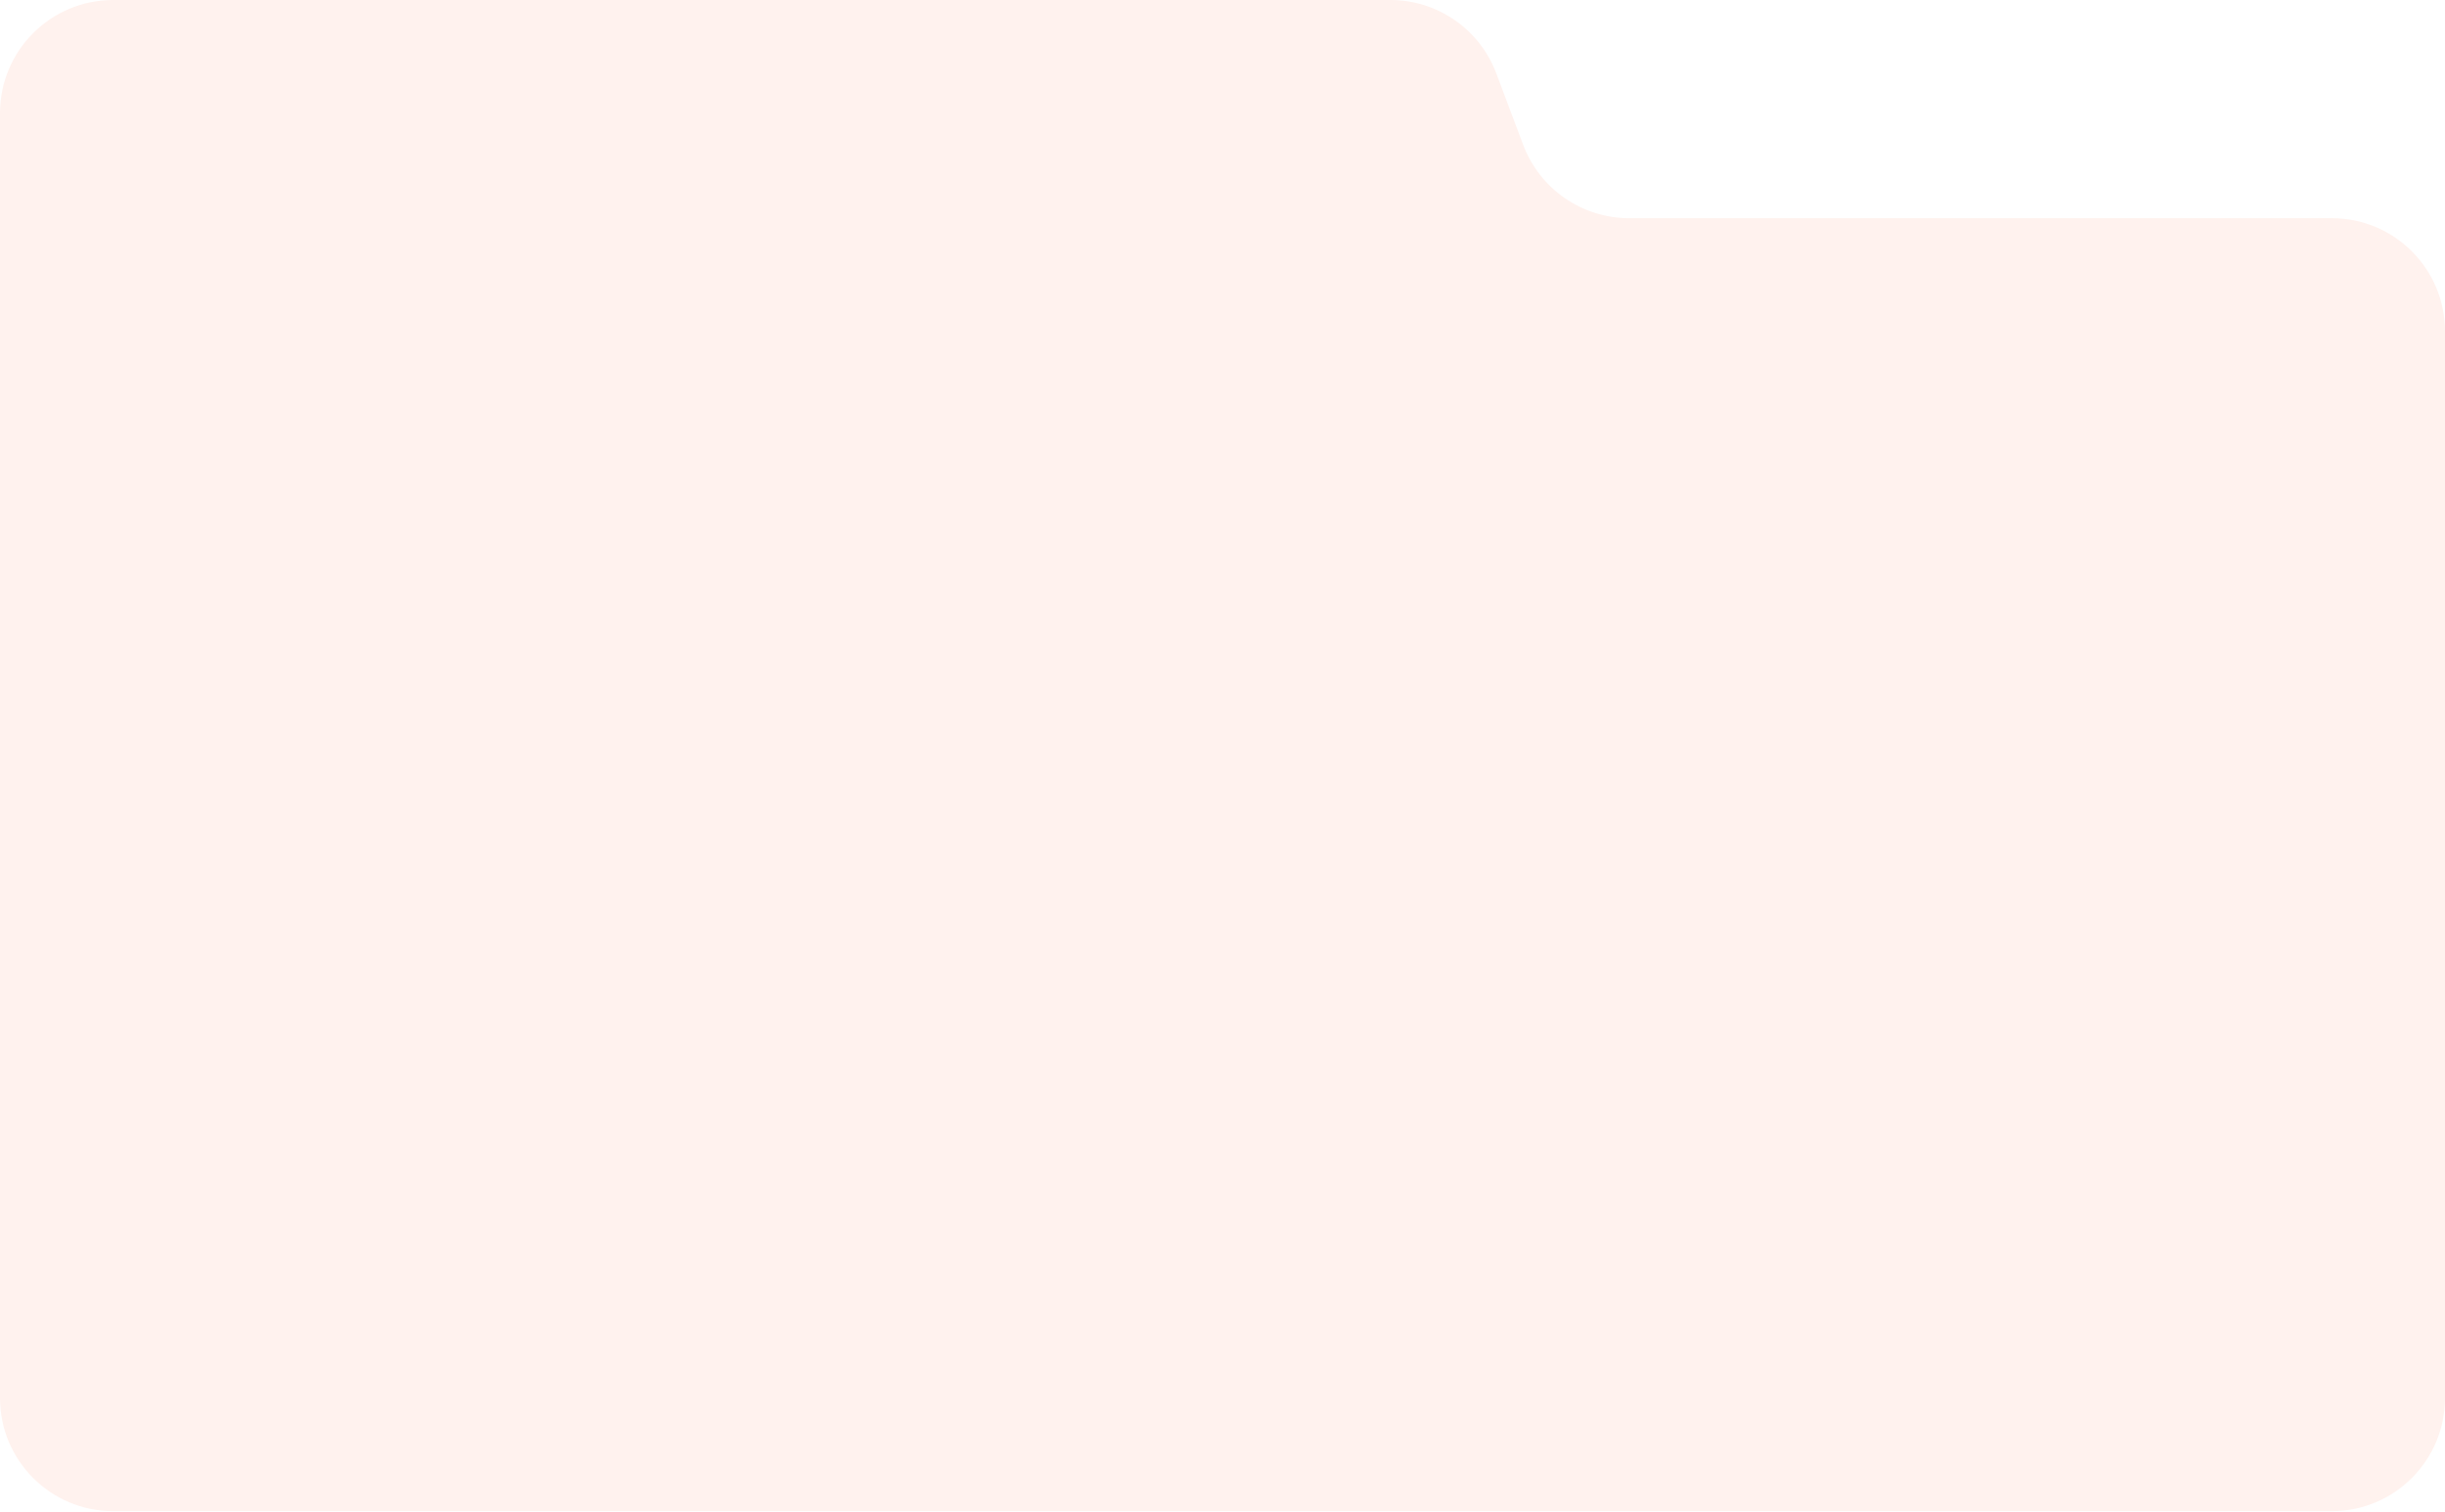
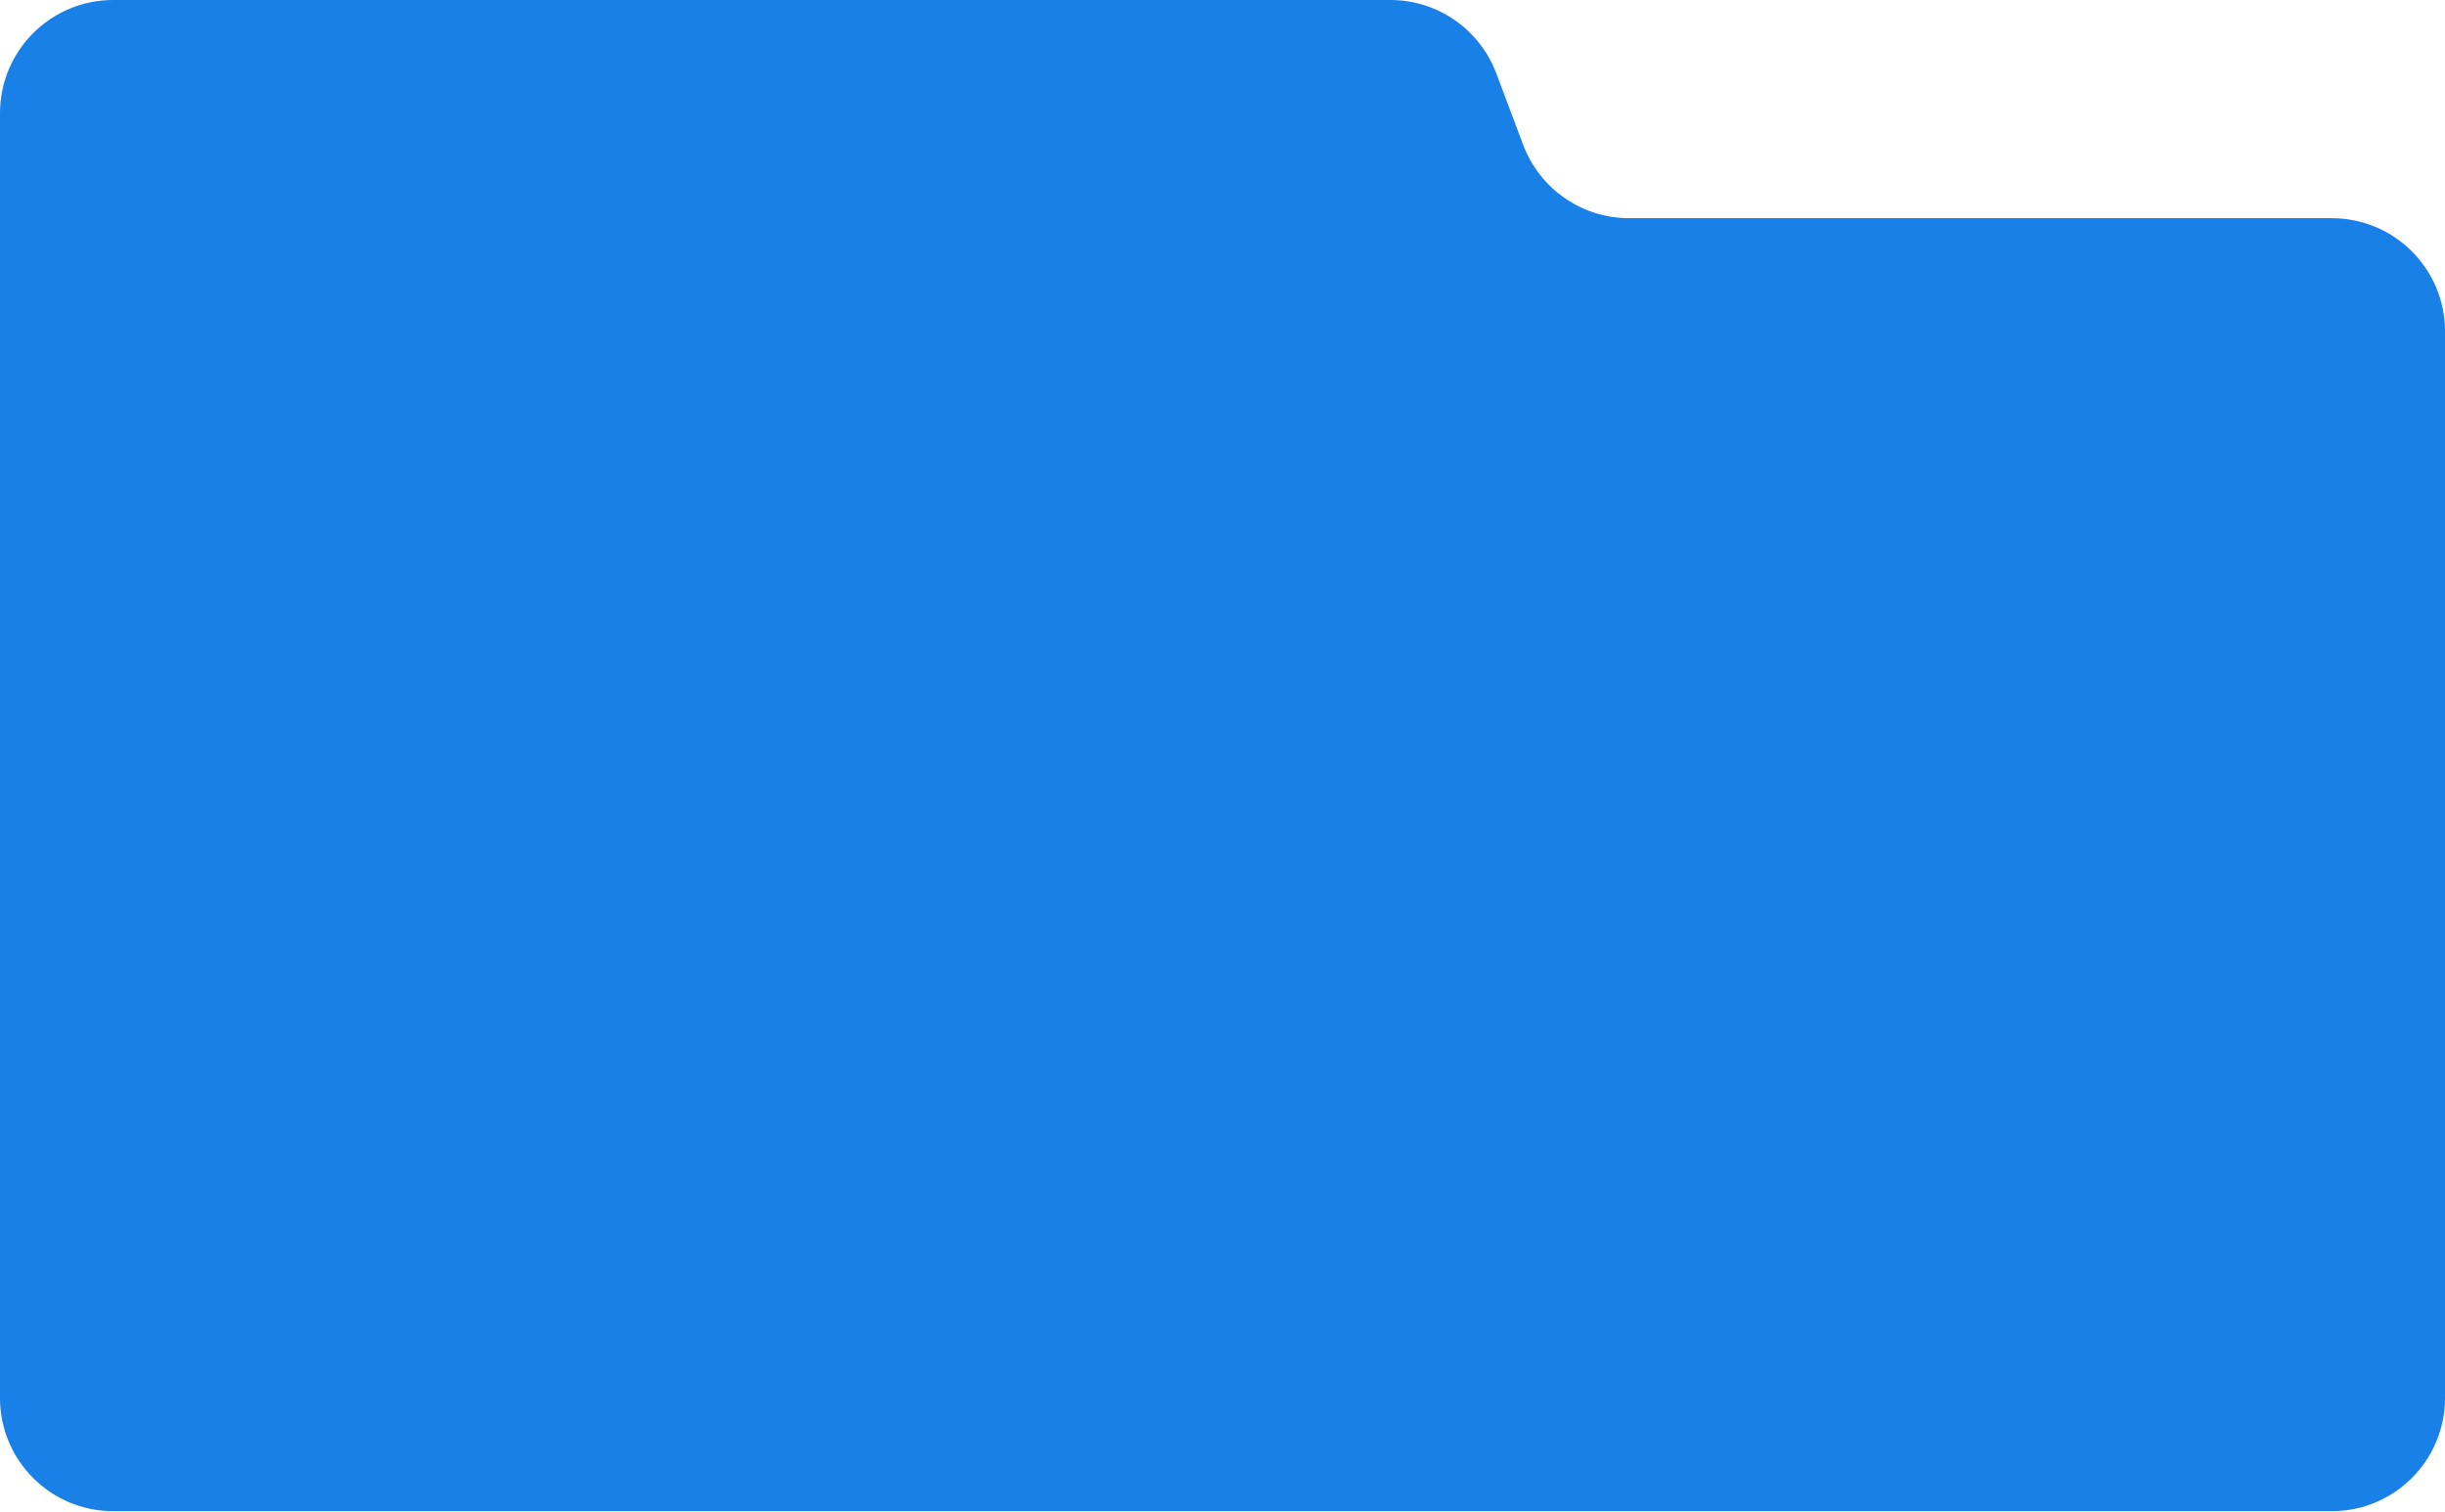
<svg xmlns="http://www.w3.org/2000/svg" width="432" height="267" viewBox="0 0 432 267" fill="none">
-   <path d="M0 247V20C0 8.954 8.954 0 20 0H245.655C253.984 0 261.442 5.163 264.374 12.959L269.126 25.59C272.058 33.387 279.516 38.549 287.845 38.549H412C423.046 38.549 432 47.503 432 58.549V247C432 258.046 423.046 267 412 267H20C8.954 267 0 258.046 0 247Z" fill="#FFF2EE" />
+   <path d="M0 247V20C0 8.954 8.954 0 20 0H245.655C253.984 0 261.442 5.163 264.374 12.959L269.126 25.59C272.058 33.387 279.516 38.549 287.845 38.549H412C423.046 38.549 432 47.503 432 58.549V247C432 258.046 423.046 267 412 267H20C8.954 267 0 258.046 0 247Z" fill="#1980E7" />
</svg>
